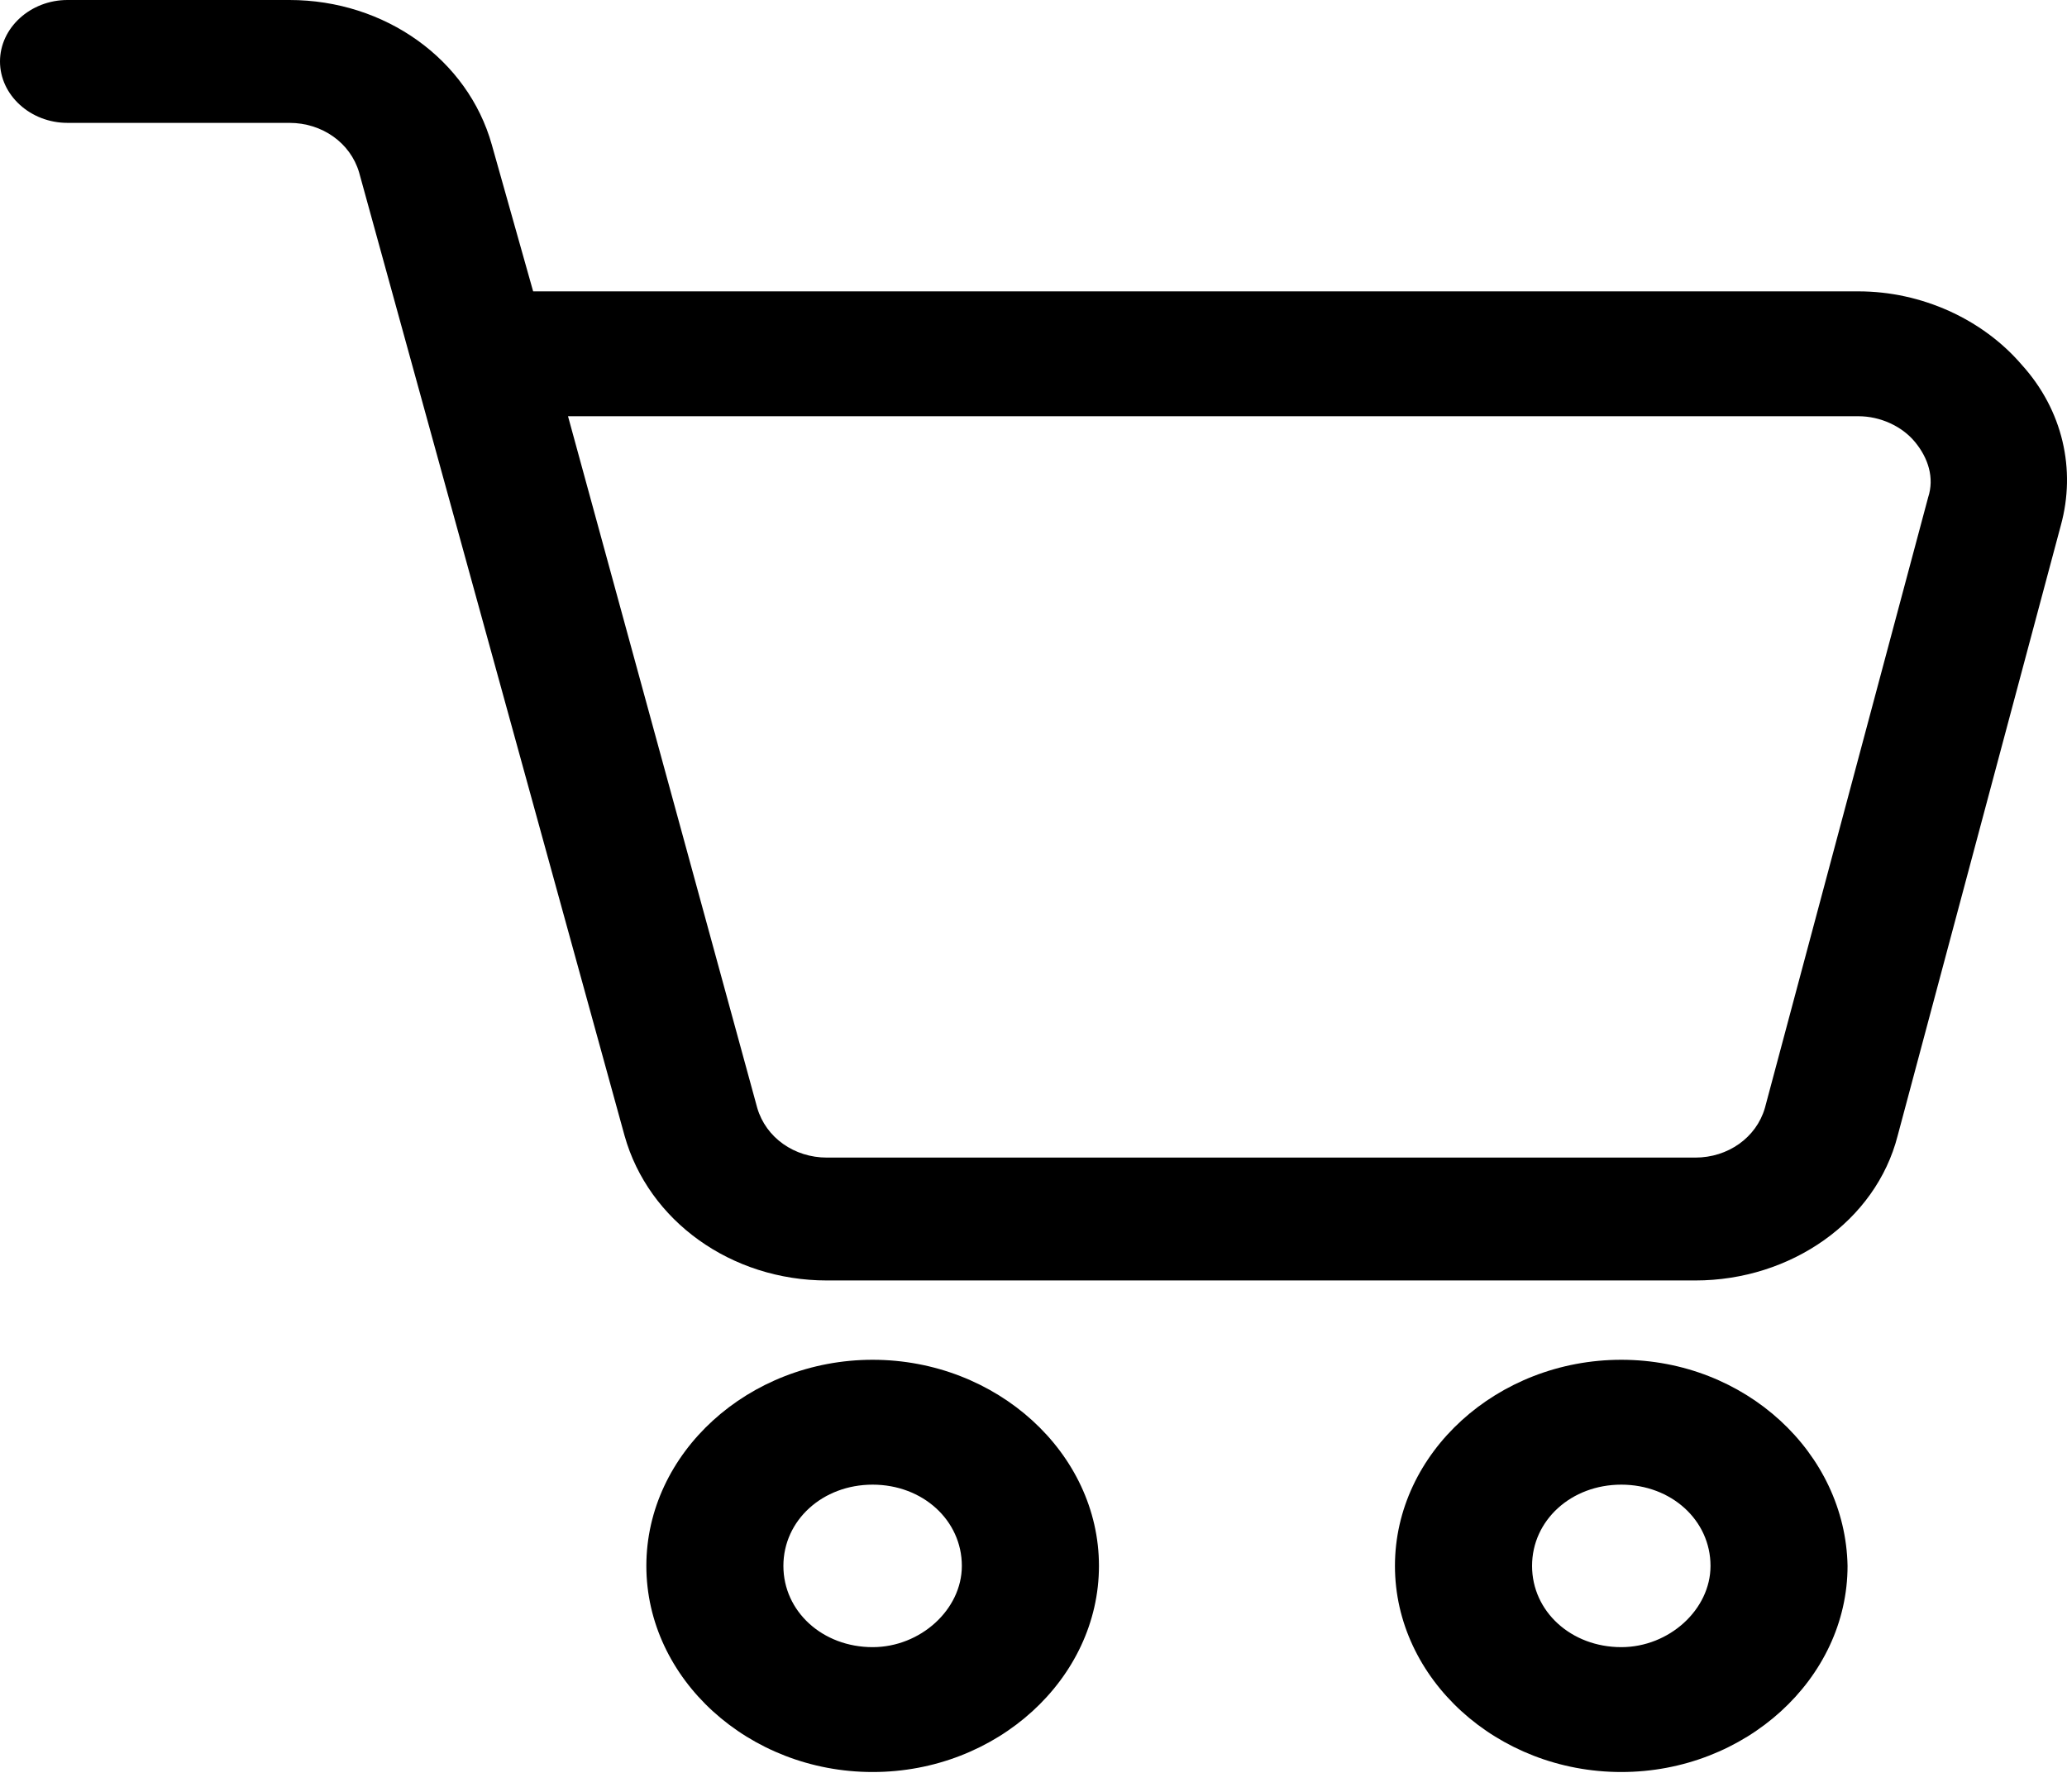
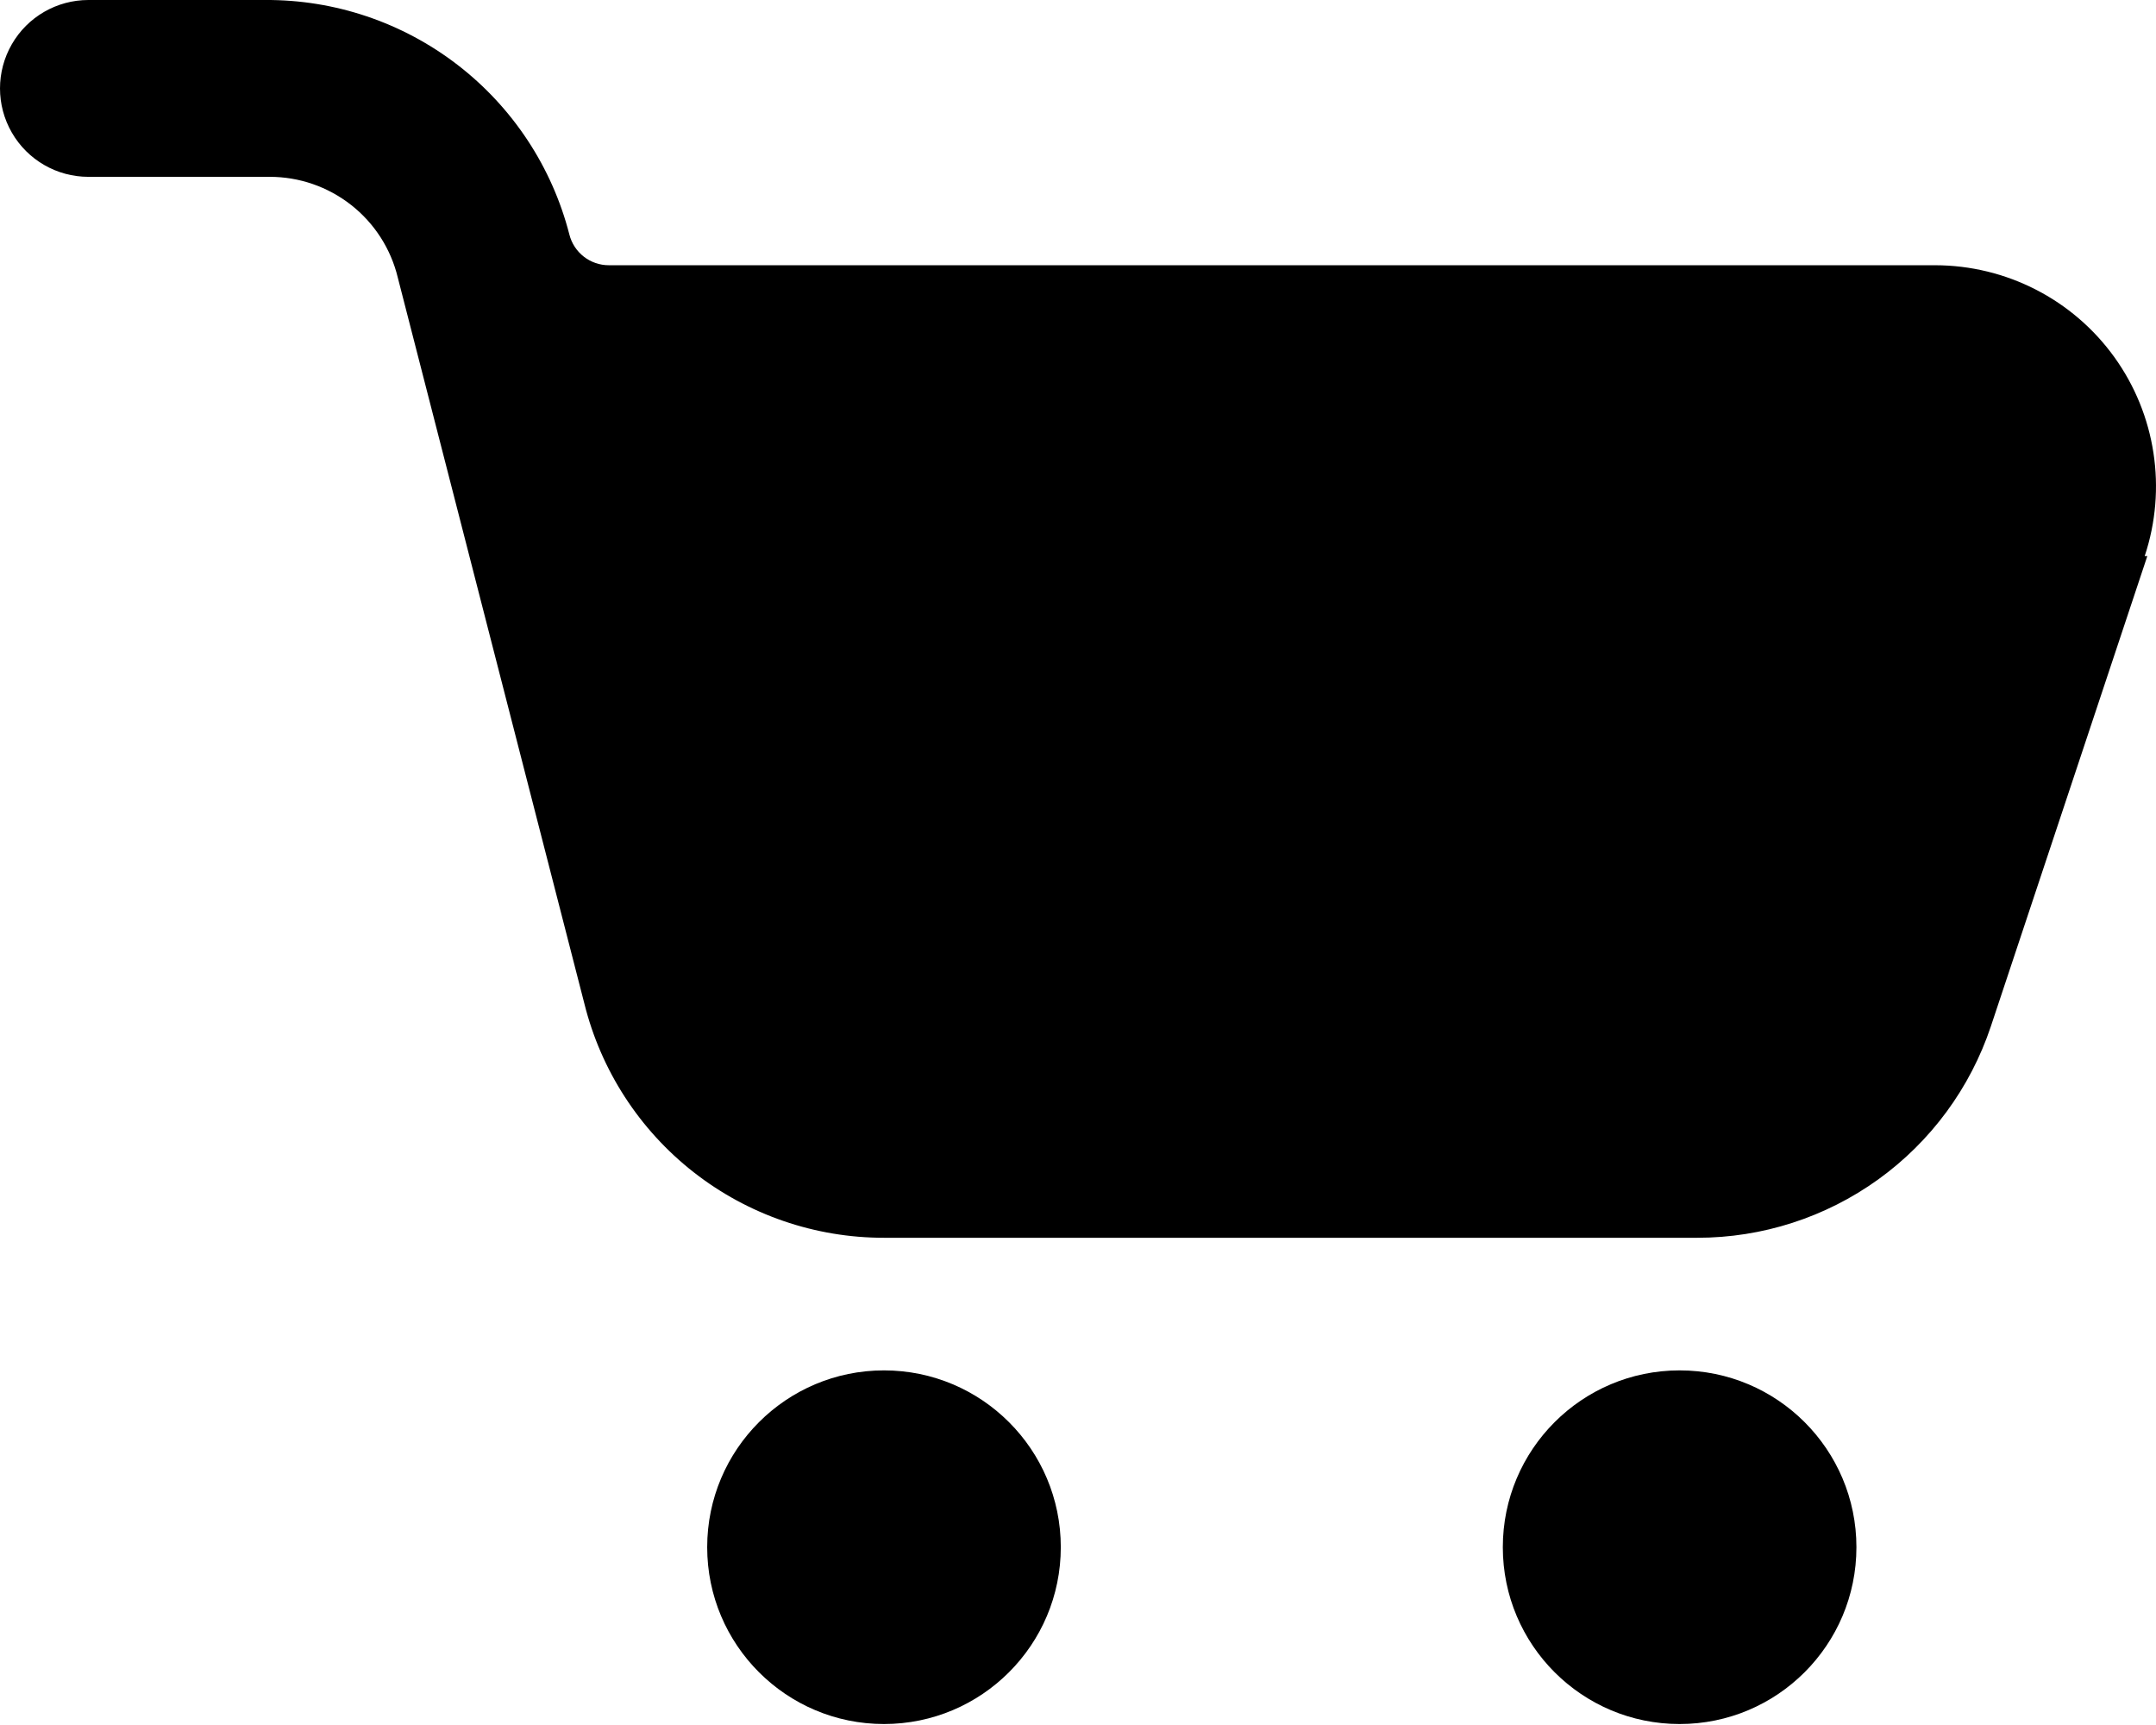
- <svg xmlns="http://www.w3.org/2000/svg" width="30" height="26" viewBox="0 0 30 26" fill="none">
-   <path d="M29.342 5.292C28.774 4.631 27.889 4.228 26.973 4.228H7.738L7.138 2.1C6.791 0.863 5.59 0 4.201 0H0.979C0.442 0 0 0.403 0 0.892C0 1.381 0.442 1.783 0.979 1.783H4.201C4.674 1.783 5.085 2.071 5.212 2.502L9.065 16.481C9.412 17.718 10.613 18.581 12.002 18.581H24.605C25.994 18.581 27.226 17.718 27.542 16.481L29.911 7.622C30.132 6.817 29.942 5.954 29.342 5.292H29.342ZM27.984 7.22L25.615 16.079C25.489 16.51 25.078 16.798 24.605 16.798H12.002C11.528 16.798 11.118 16.51 10.991 16.079L8.244 6.04H26.973C27.289 6.04 27.605 6.184 27.794 6.414C27.984 6.644 28.079 6.932 27.984 7.22L27.984 7.22Z" fill="black" />
-   <path d="M12.665 19.732C10.865 19.732 9.381 21.084 9.381 22.723C9.381 24.363 10.865 25.714 12.665 25.714C14.466 25.715 15.95 24.363 15.95 22.723C15.95 21.084 14.466 19.732 12.665 19.732V19.732ZM12.665 23.902C11.939 23.902 11.37 23.385 11.37 22.723C11.37 22.061 11.939 21.544 12.665 21.544C13.392 21.544 13.96 22.061 13.96 22.723C13.96 23.356 13.36 23.902 12.665 23.902Z" fill="black" />
-   <path d="M23.531 19.732C21.73 19.732 20.246 21.084 20.246 22.723C20.246 24.363 21.73 25.714 23.531 25.714C25.331 25.714 26.815 24.362 26.815 22.723C26.784 21.084 25.331 19.732 23.531 19.732V19.732ZM23.531 23.902C22.804 23.902 22.236 23.385 22.236 22.723C22.236 22.061 22.804 21.544 23.531 21.544C24.257 21.544 24.826 22.061 24.826 22.723C24.826 23.356 24.226 23.902 23.531 23.902V23.902Z" fill="black" />
+ <svg xmlns="http://www.w3.org/2000/svg" width="100" height="80" viewBox="0 0 100 80" fill="none">
+   <path d="M49.202 71.754C49.202 76.284 45.53 79.955 41.001 79.955C36.473 79.955 32.801 76.284 32.801 71.754C32.801 67.225 36.473 63.554 41.001 63.554C45.53 63.554 49.202 67.225 49.202 71.754Z" fill="black" />
+   <path d="M86.105 71.754C86.105 76.284 82.433 79.955 77.904 79.955C73.376 79.955 69.704 76.284 69.704 71.754C69.704 67.225 73.376 63.554 77.904 63.554C82.433 63.554 86.105 67.225 86.105 71.754Z" fill="black" />
+   <path d="M99.597 25.79L92.339 47.604C91.384 50.459 89.557 52.941 87.114 54.7C84.67 56.459 81.736 57.405 78.726 57.404H41.004C37.806 57.407 34.7 56.338 32.179 54.368C29.66 52.399 27.873 49.642 27.103 46.539L18.451 12.875C18.13 11.542 17.368 10.355 16.289 9.508C15.21 8.66 13.878 8.199 12.506 8.201H4.1C2.635 8.201 1.281 7.419 0.55 6.151C-0.183 4.882 -0.183 3.319 0.55 2.05C1.281 0.781 2.636 0 4.1 0H12.301C15.527 -0.019 18.666 1.039 21.222 3.008C23.777 4.976 25.602 7.742 26.406 10.866C26.615 11.713 27.378 12.307 28.251 12.301H89.756C93.049 12.304 96.141 13.888 98.067 16.561C99.991 19.233 100.515 22.667 99.475 25.791L99.597 25.79Z" fill="black" />
</svg>
